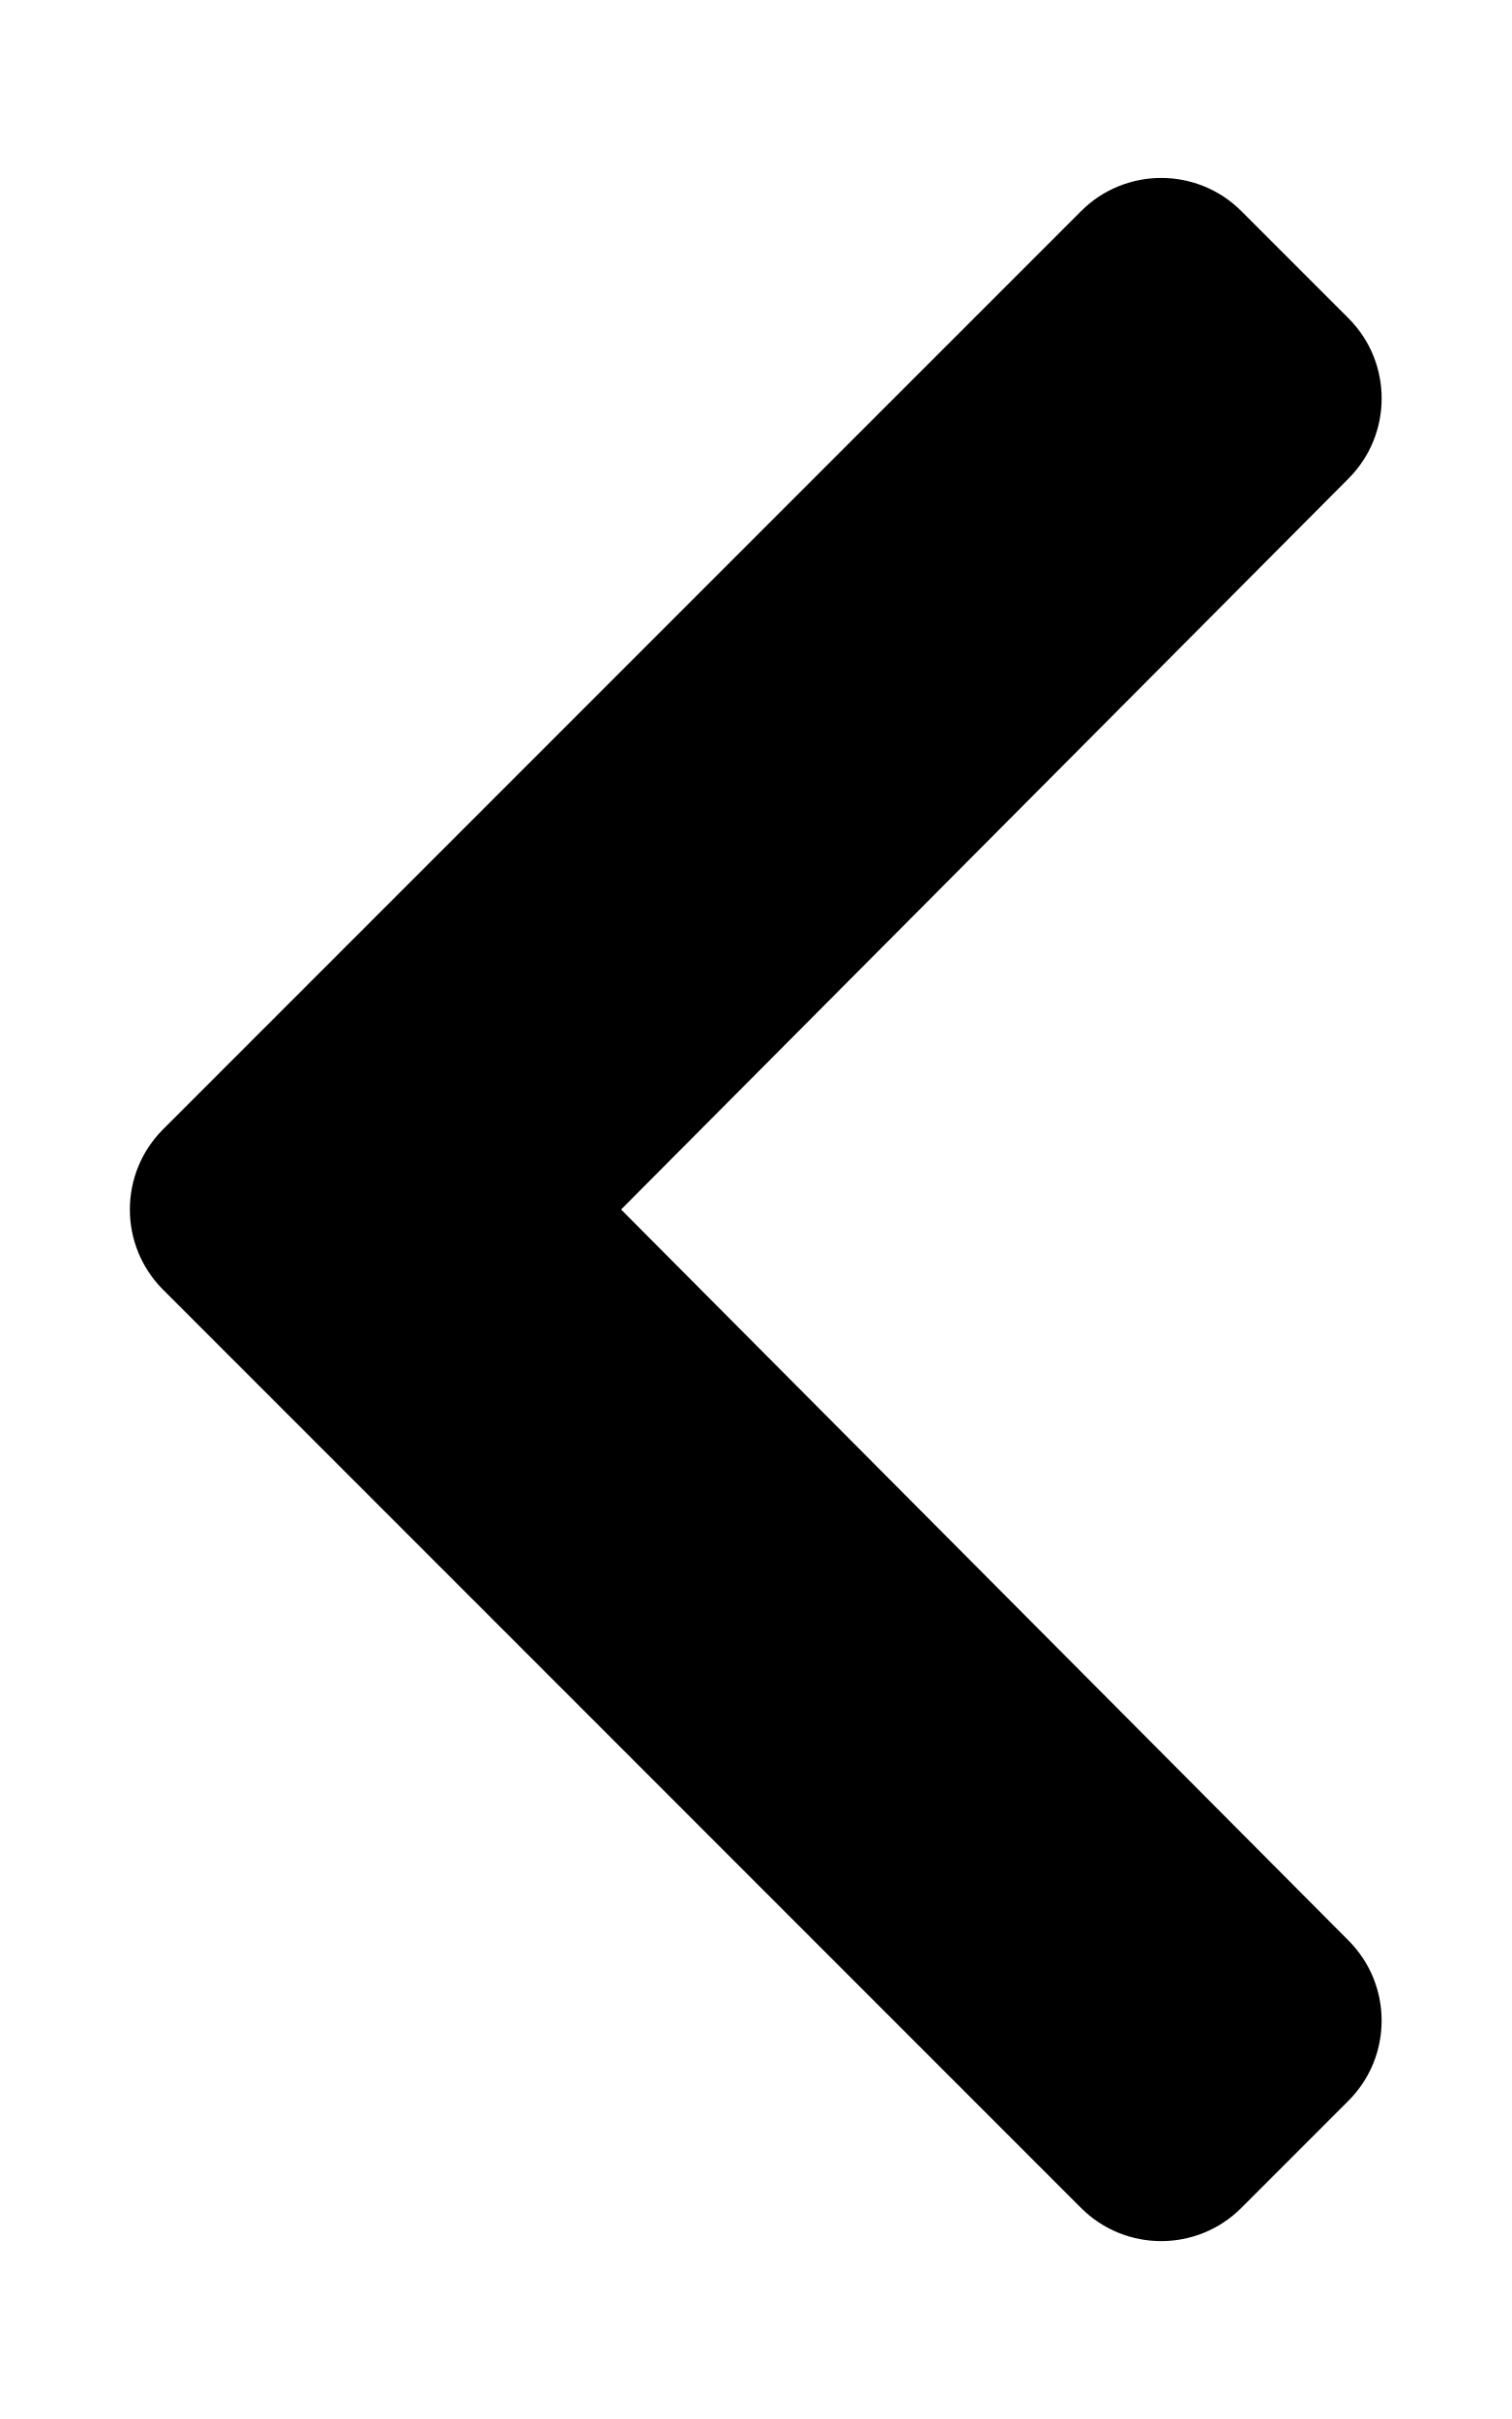
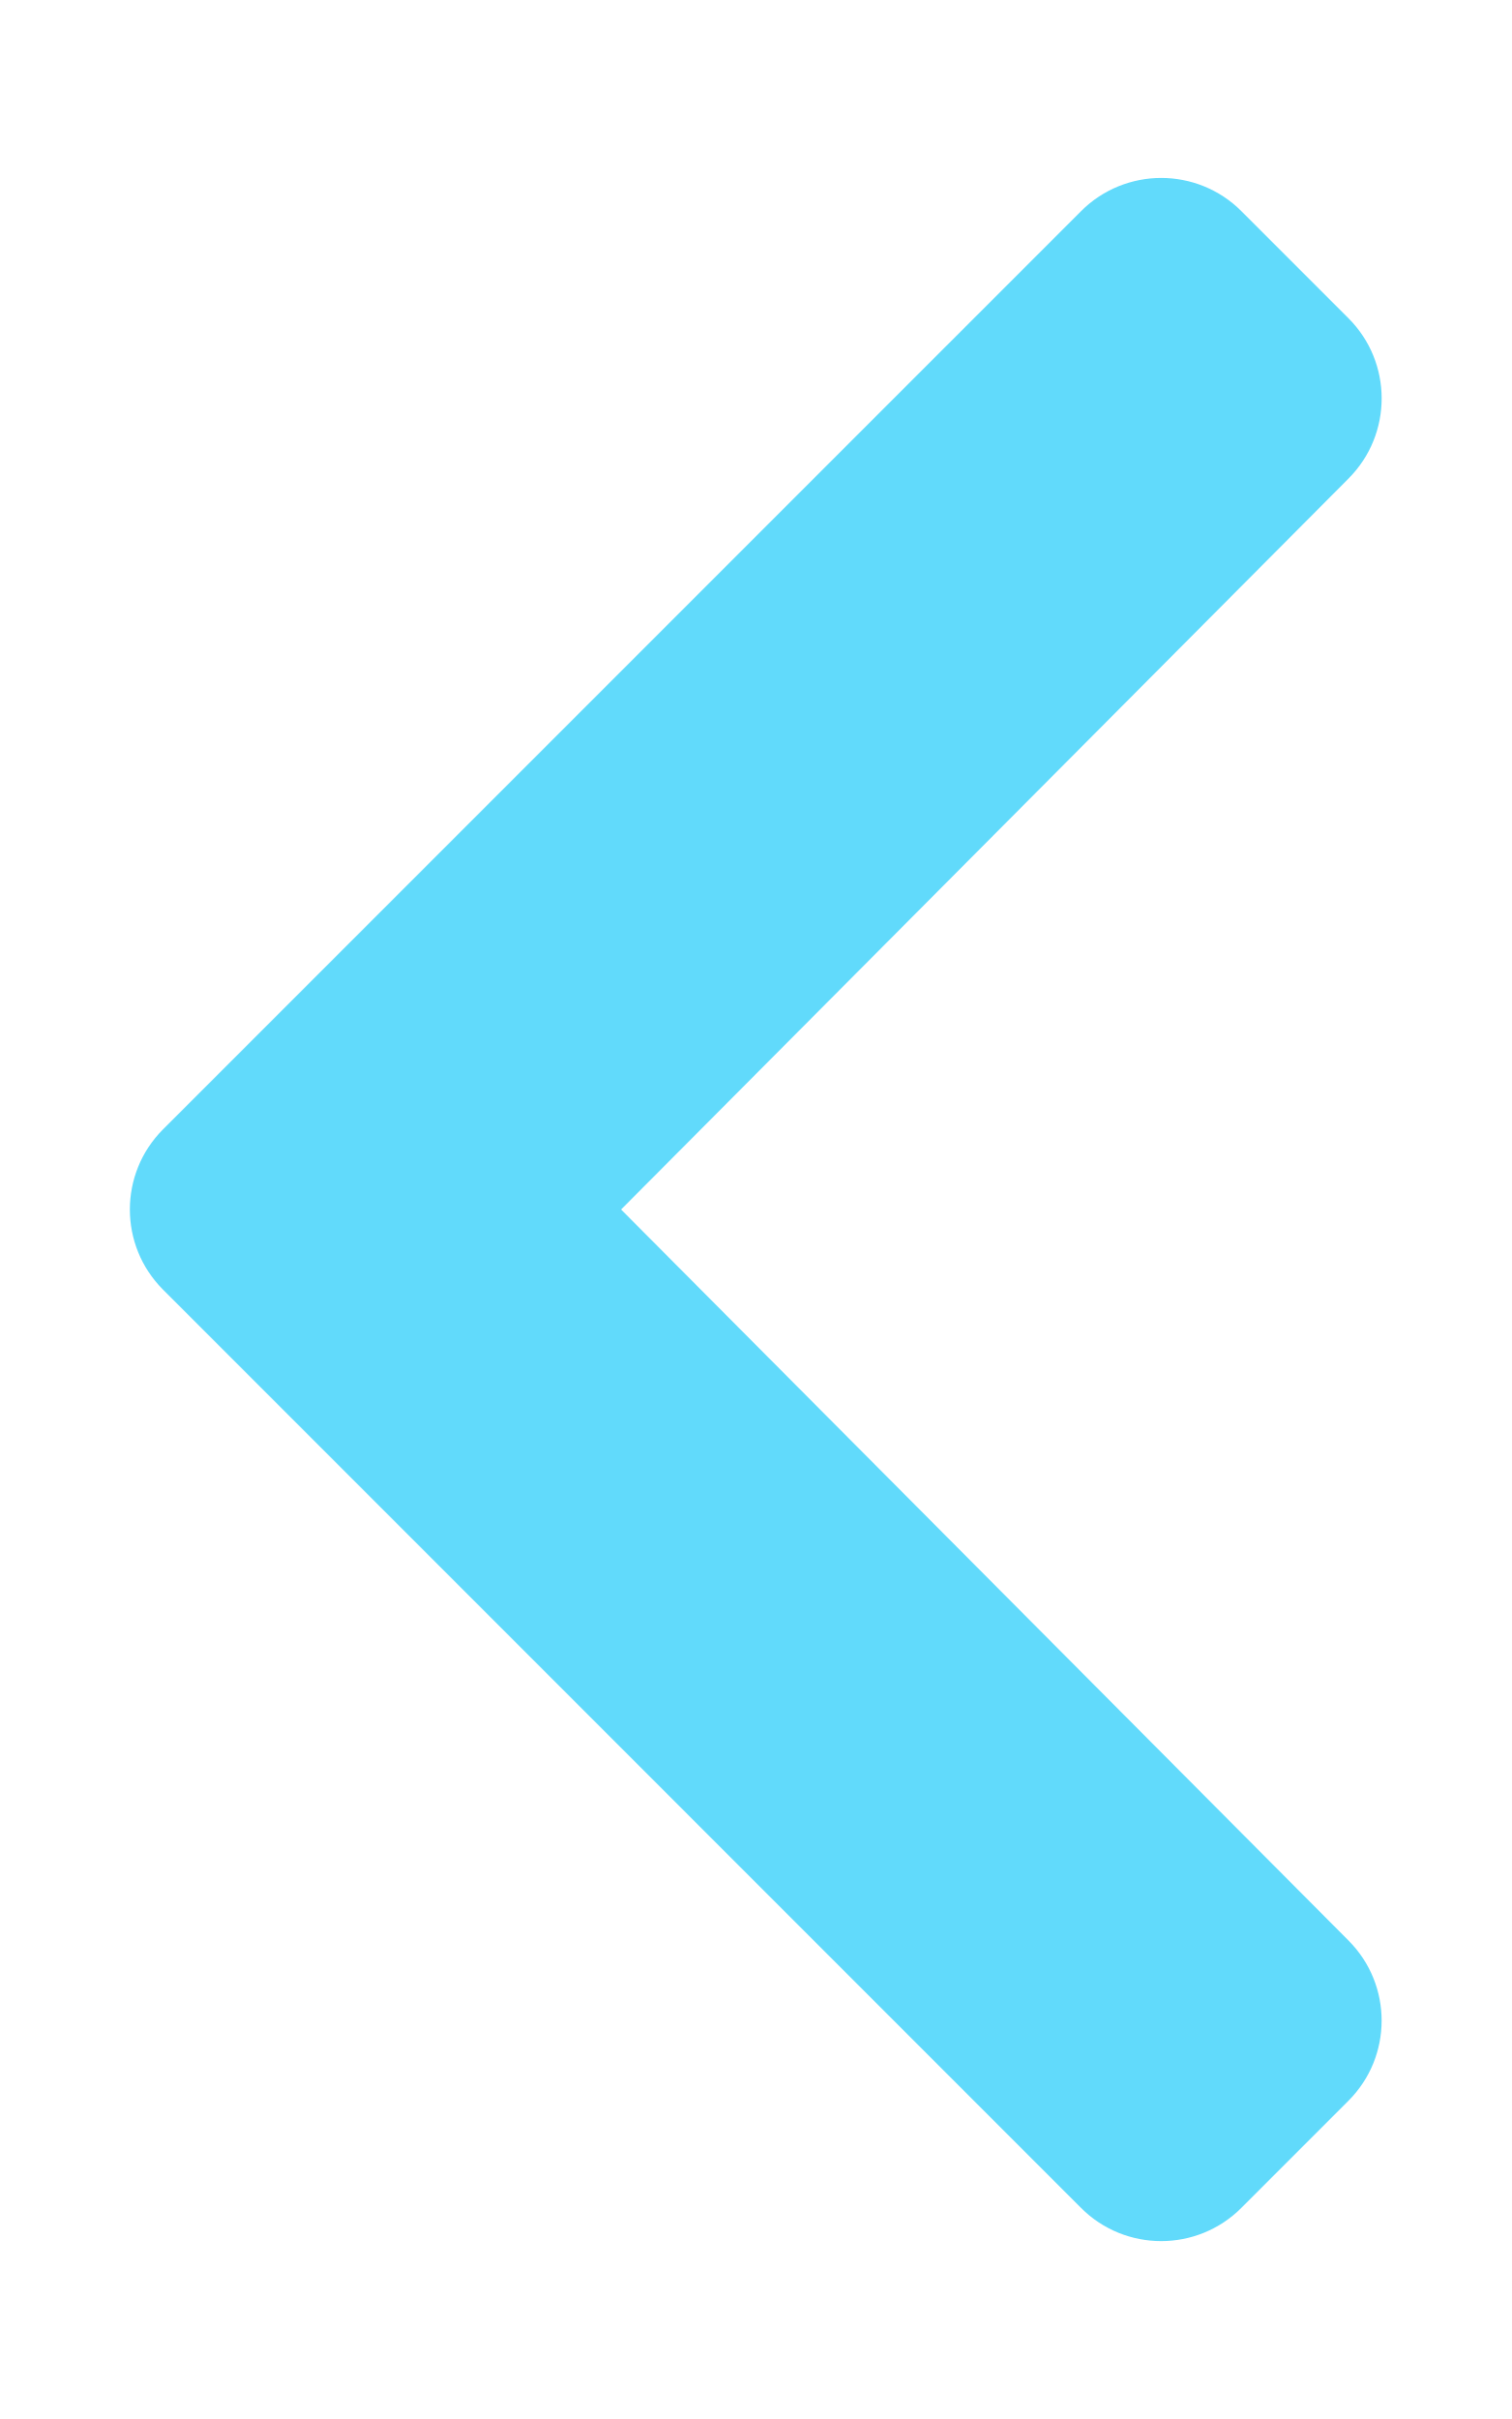
<svg xmlns="http://www.w3.org/2000/svg" viewBox="0 0 320 512">
-   <path d="M34.52 239.03L228.87 44.69c9.37-9.37 24.57-9.37 33.94 0l22.67 22.67c9.36 9.36 9.37 24.52.04 33.9L131.49 256l154.02 154.75c9.34 9.38 9.32 24.54-.04 33.9l-22.67 22.67c-9.37 9.37-24.57 9.37-33.94 0L34.52 272.97c-9.37-9.37-9.37-24.57 0-33.94z" />
+   <path fill="#61dafb" d="M34.52 239.03L228.87 44.69c9.37-9.37 24.57-9.37 33.94 0l22.67 22.67c9.36 9.36 9.37 24.52.04 33.9L131.49 256l154.02 154.75c9.34 9.38 9.32 24.54-.04 33.9l-22.67 22.67c-9.37 9.37-24.57 9.37-33.94 0L34.52 272.97c-9.37-9.37-9.37-24.57 0-33.94z" />
</svg>
